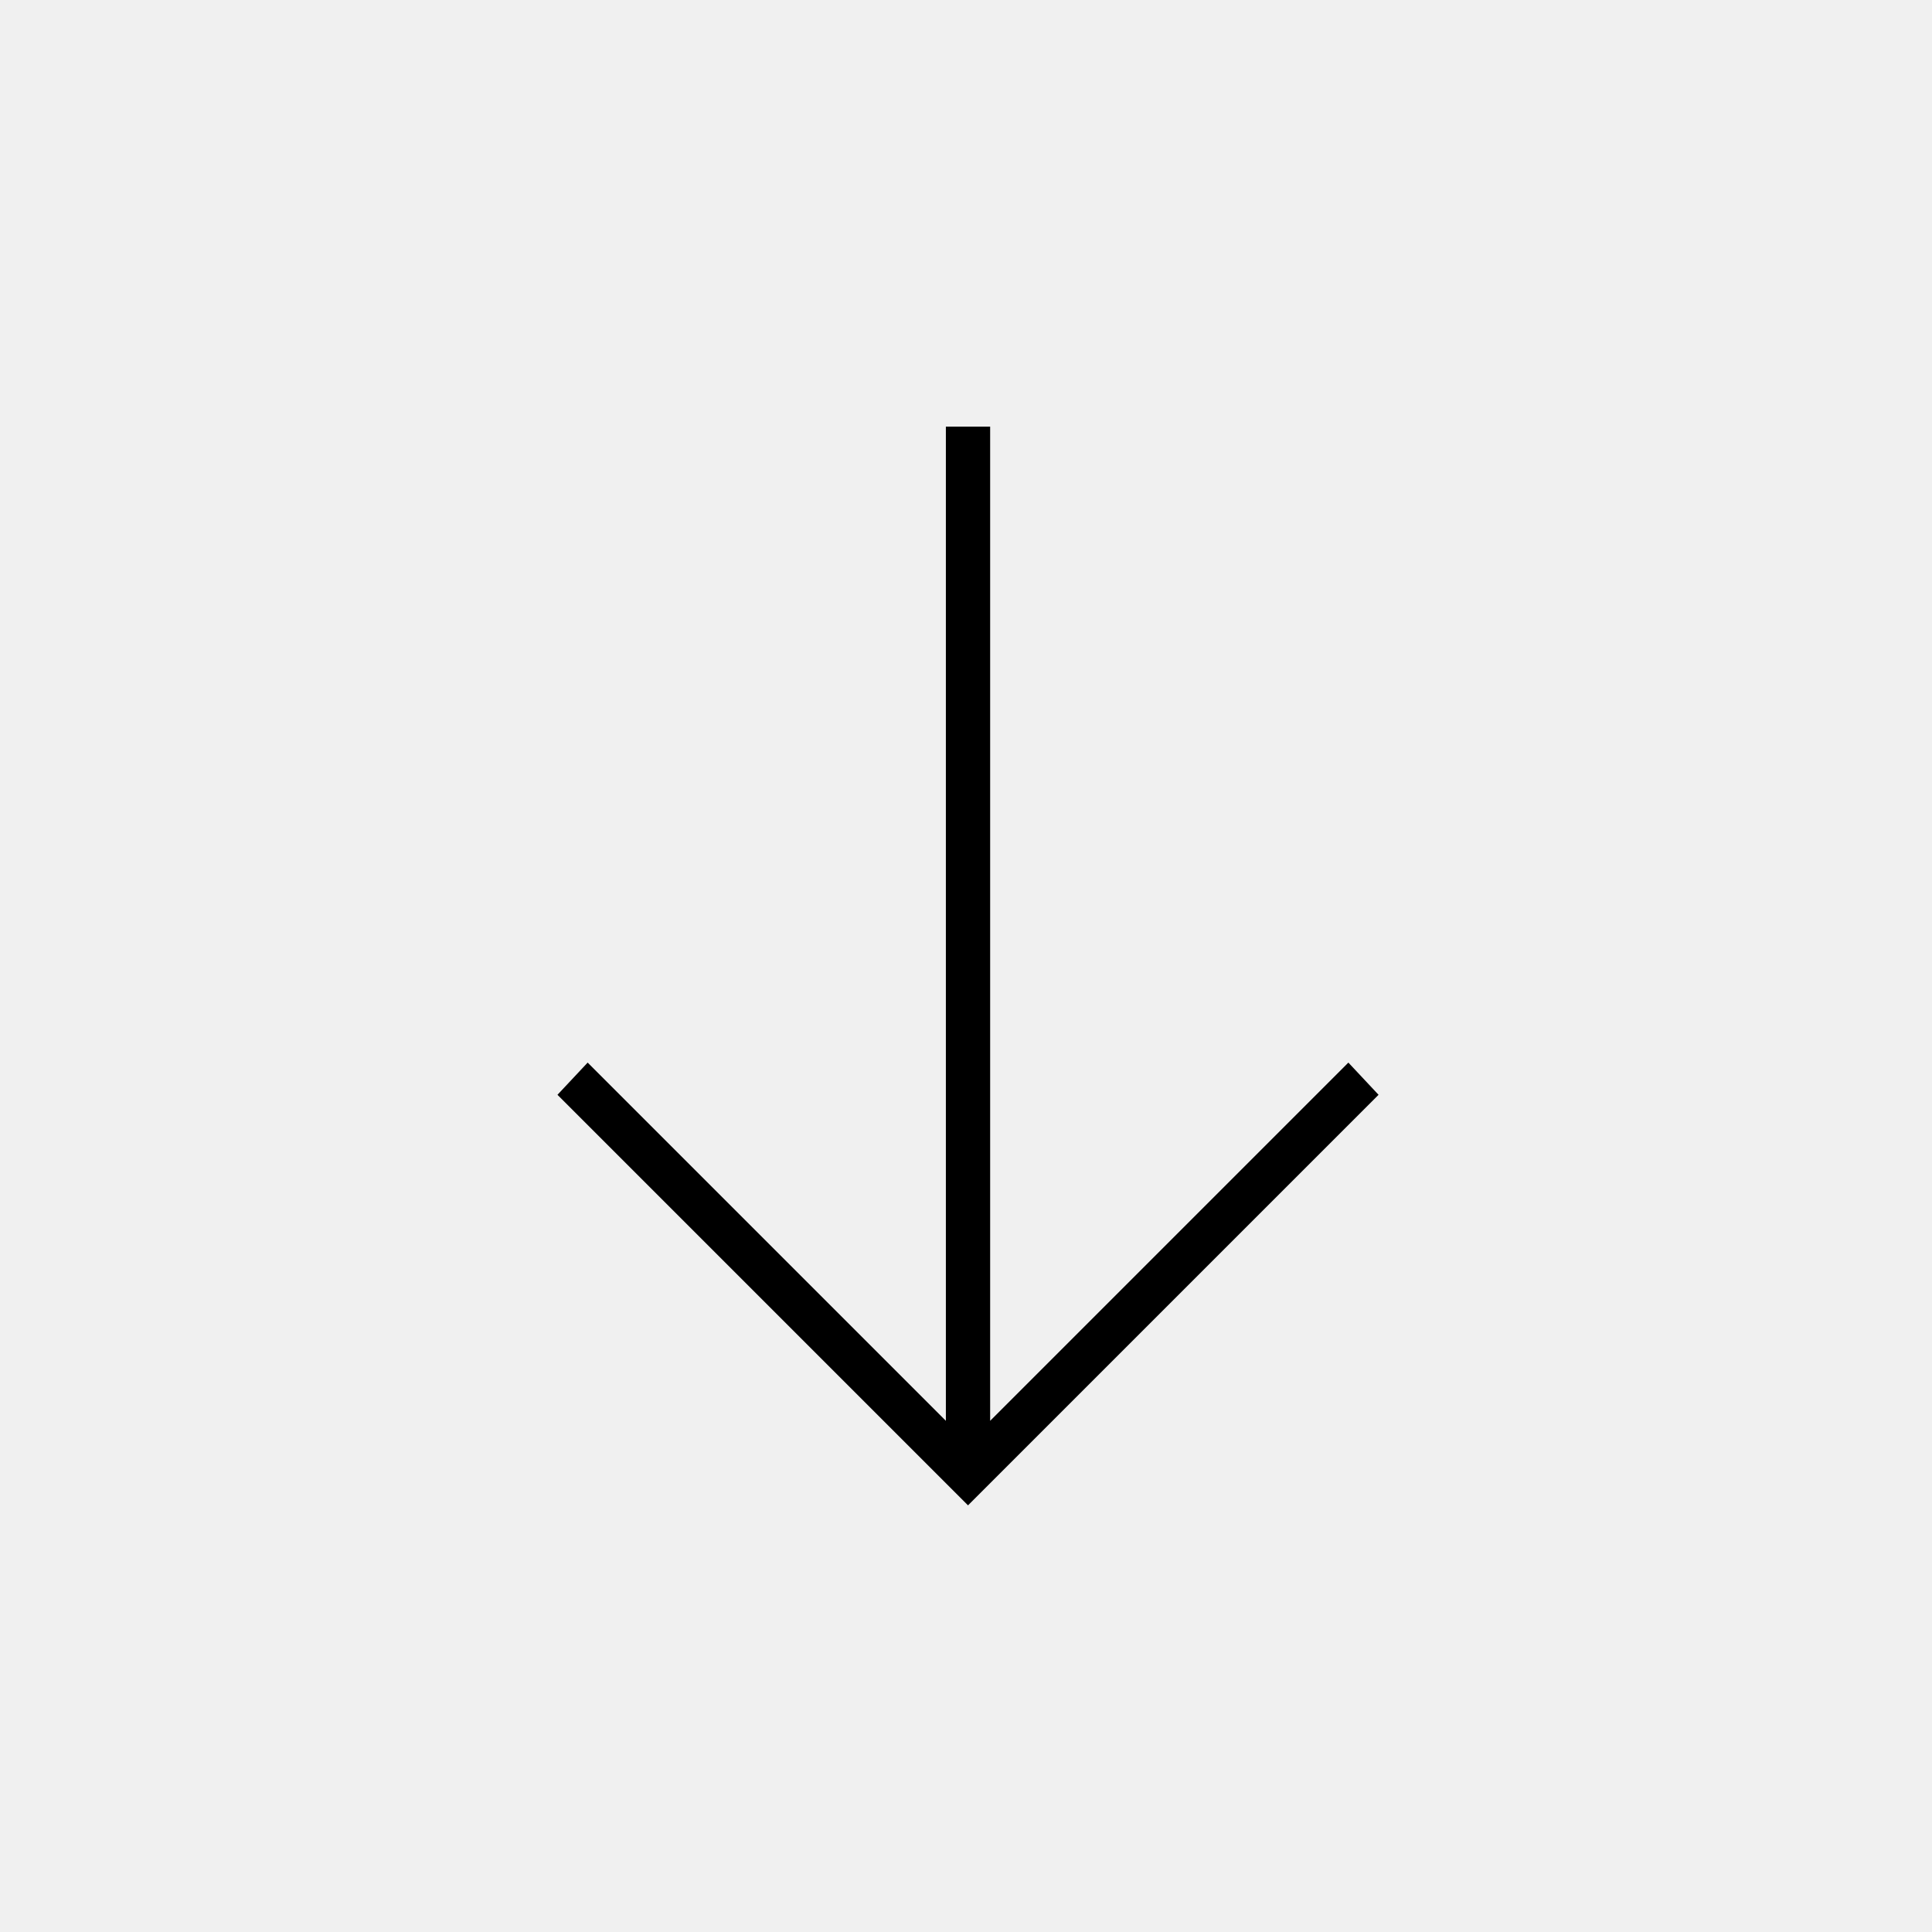
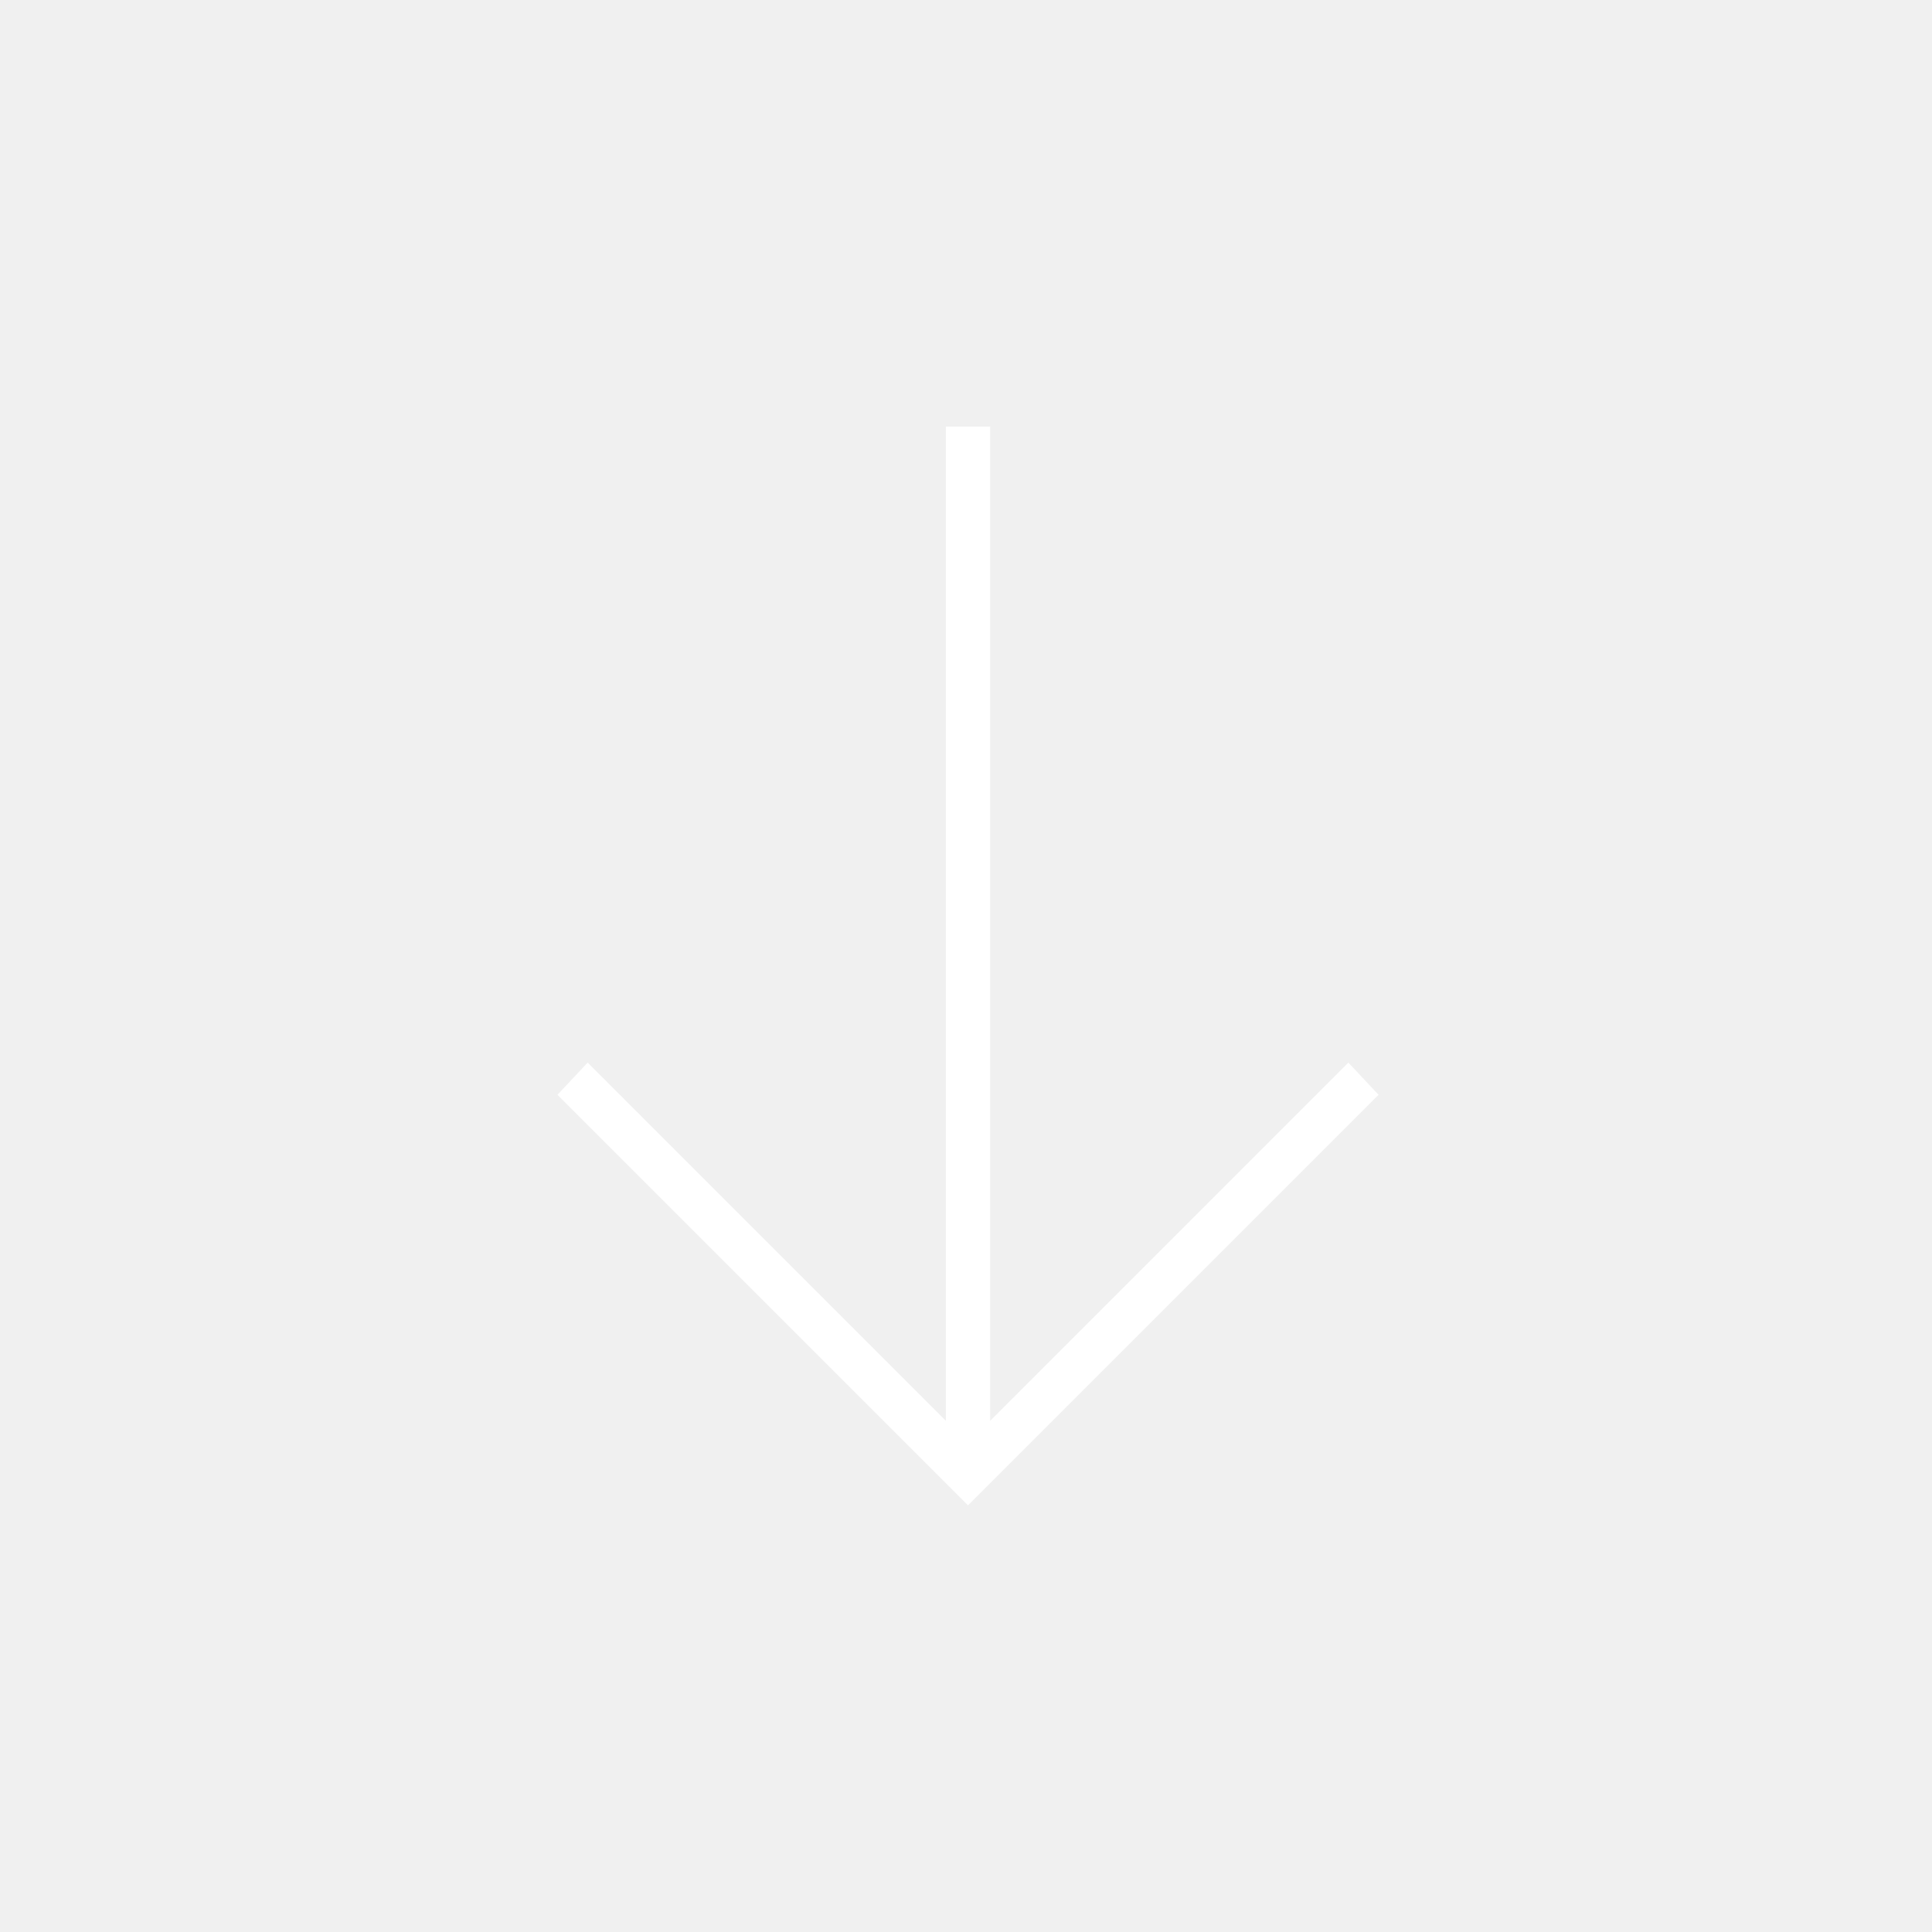
<svg xmlns="http://www.w3.org/2000/svg" viewBox="0 0 960 960" width="65px" height="65px">
-   <g transform="matrix(0 1 -1 0 0 -0)">
+   <g transform="matrix(0 1 -1 0 0 -0)" fill="white">
    <path d="m544-277-16-15 178-178H212v-22h494L528-670l16-15 204 204-204 204Z" />
  </g>
</svg>
